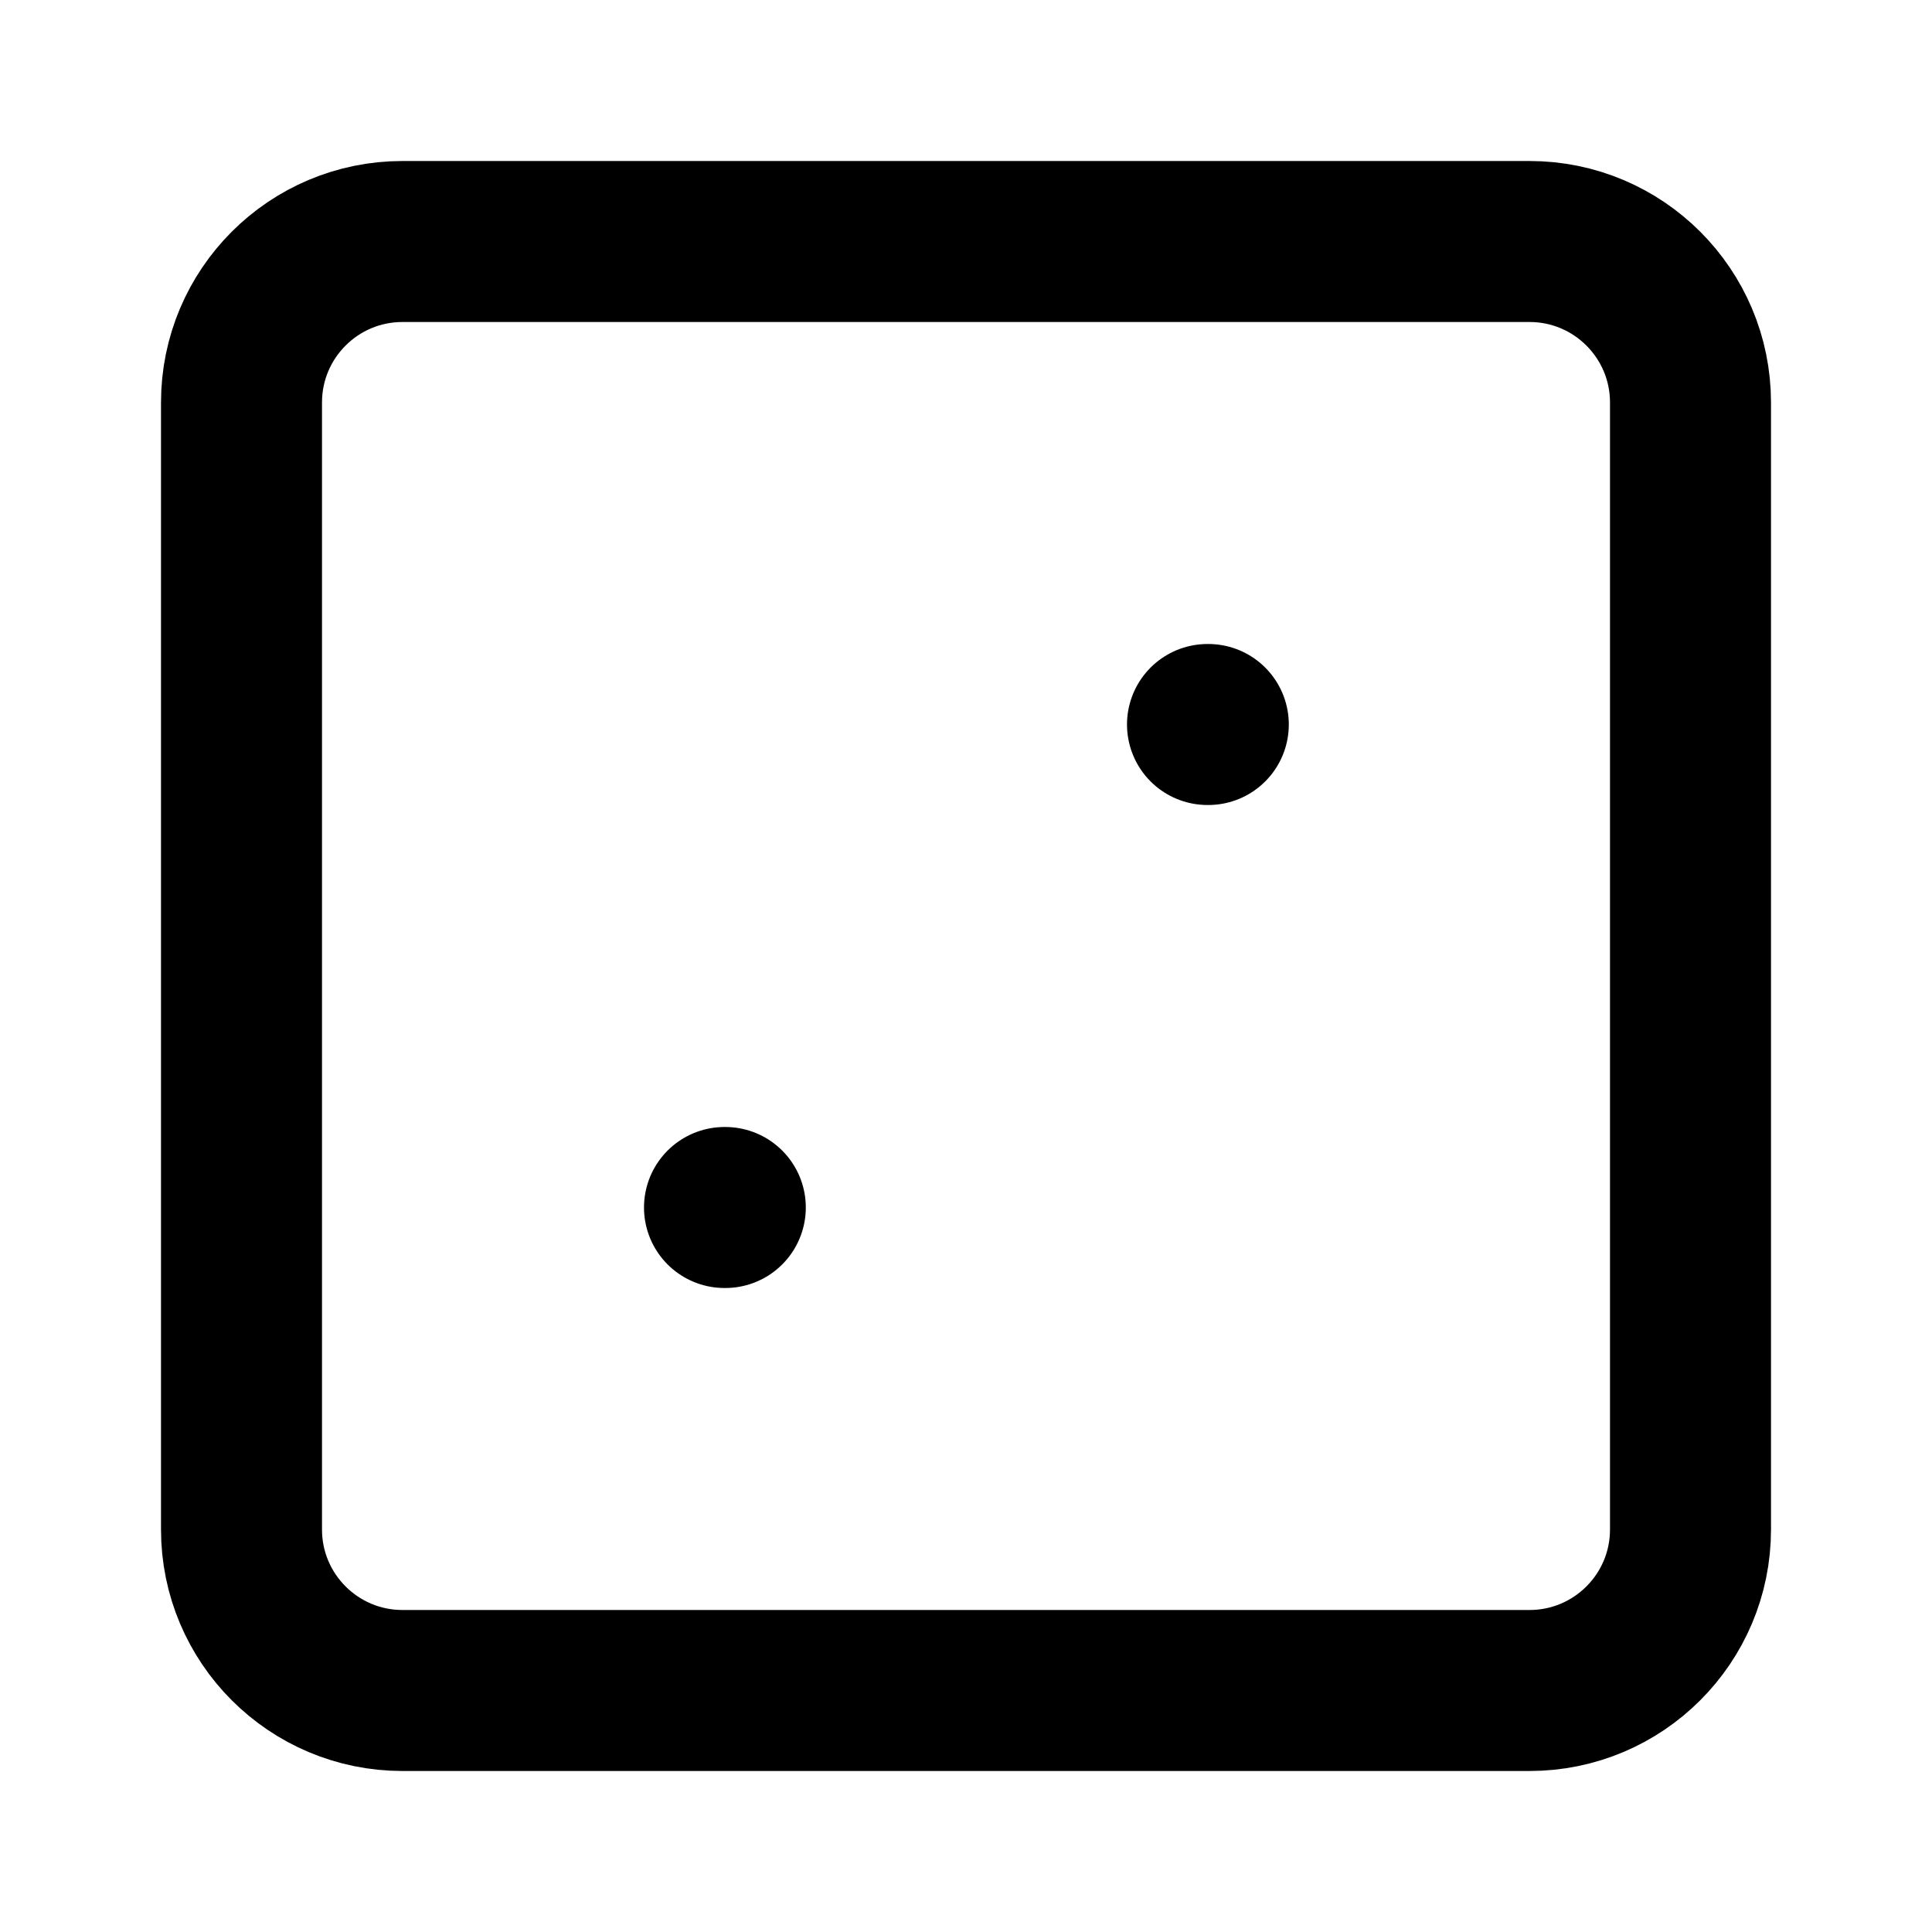
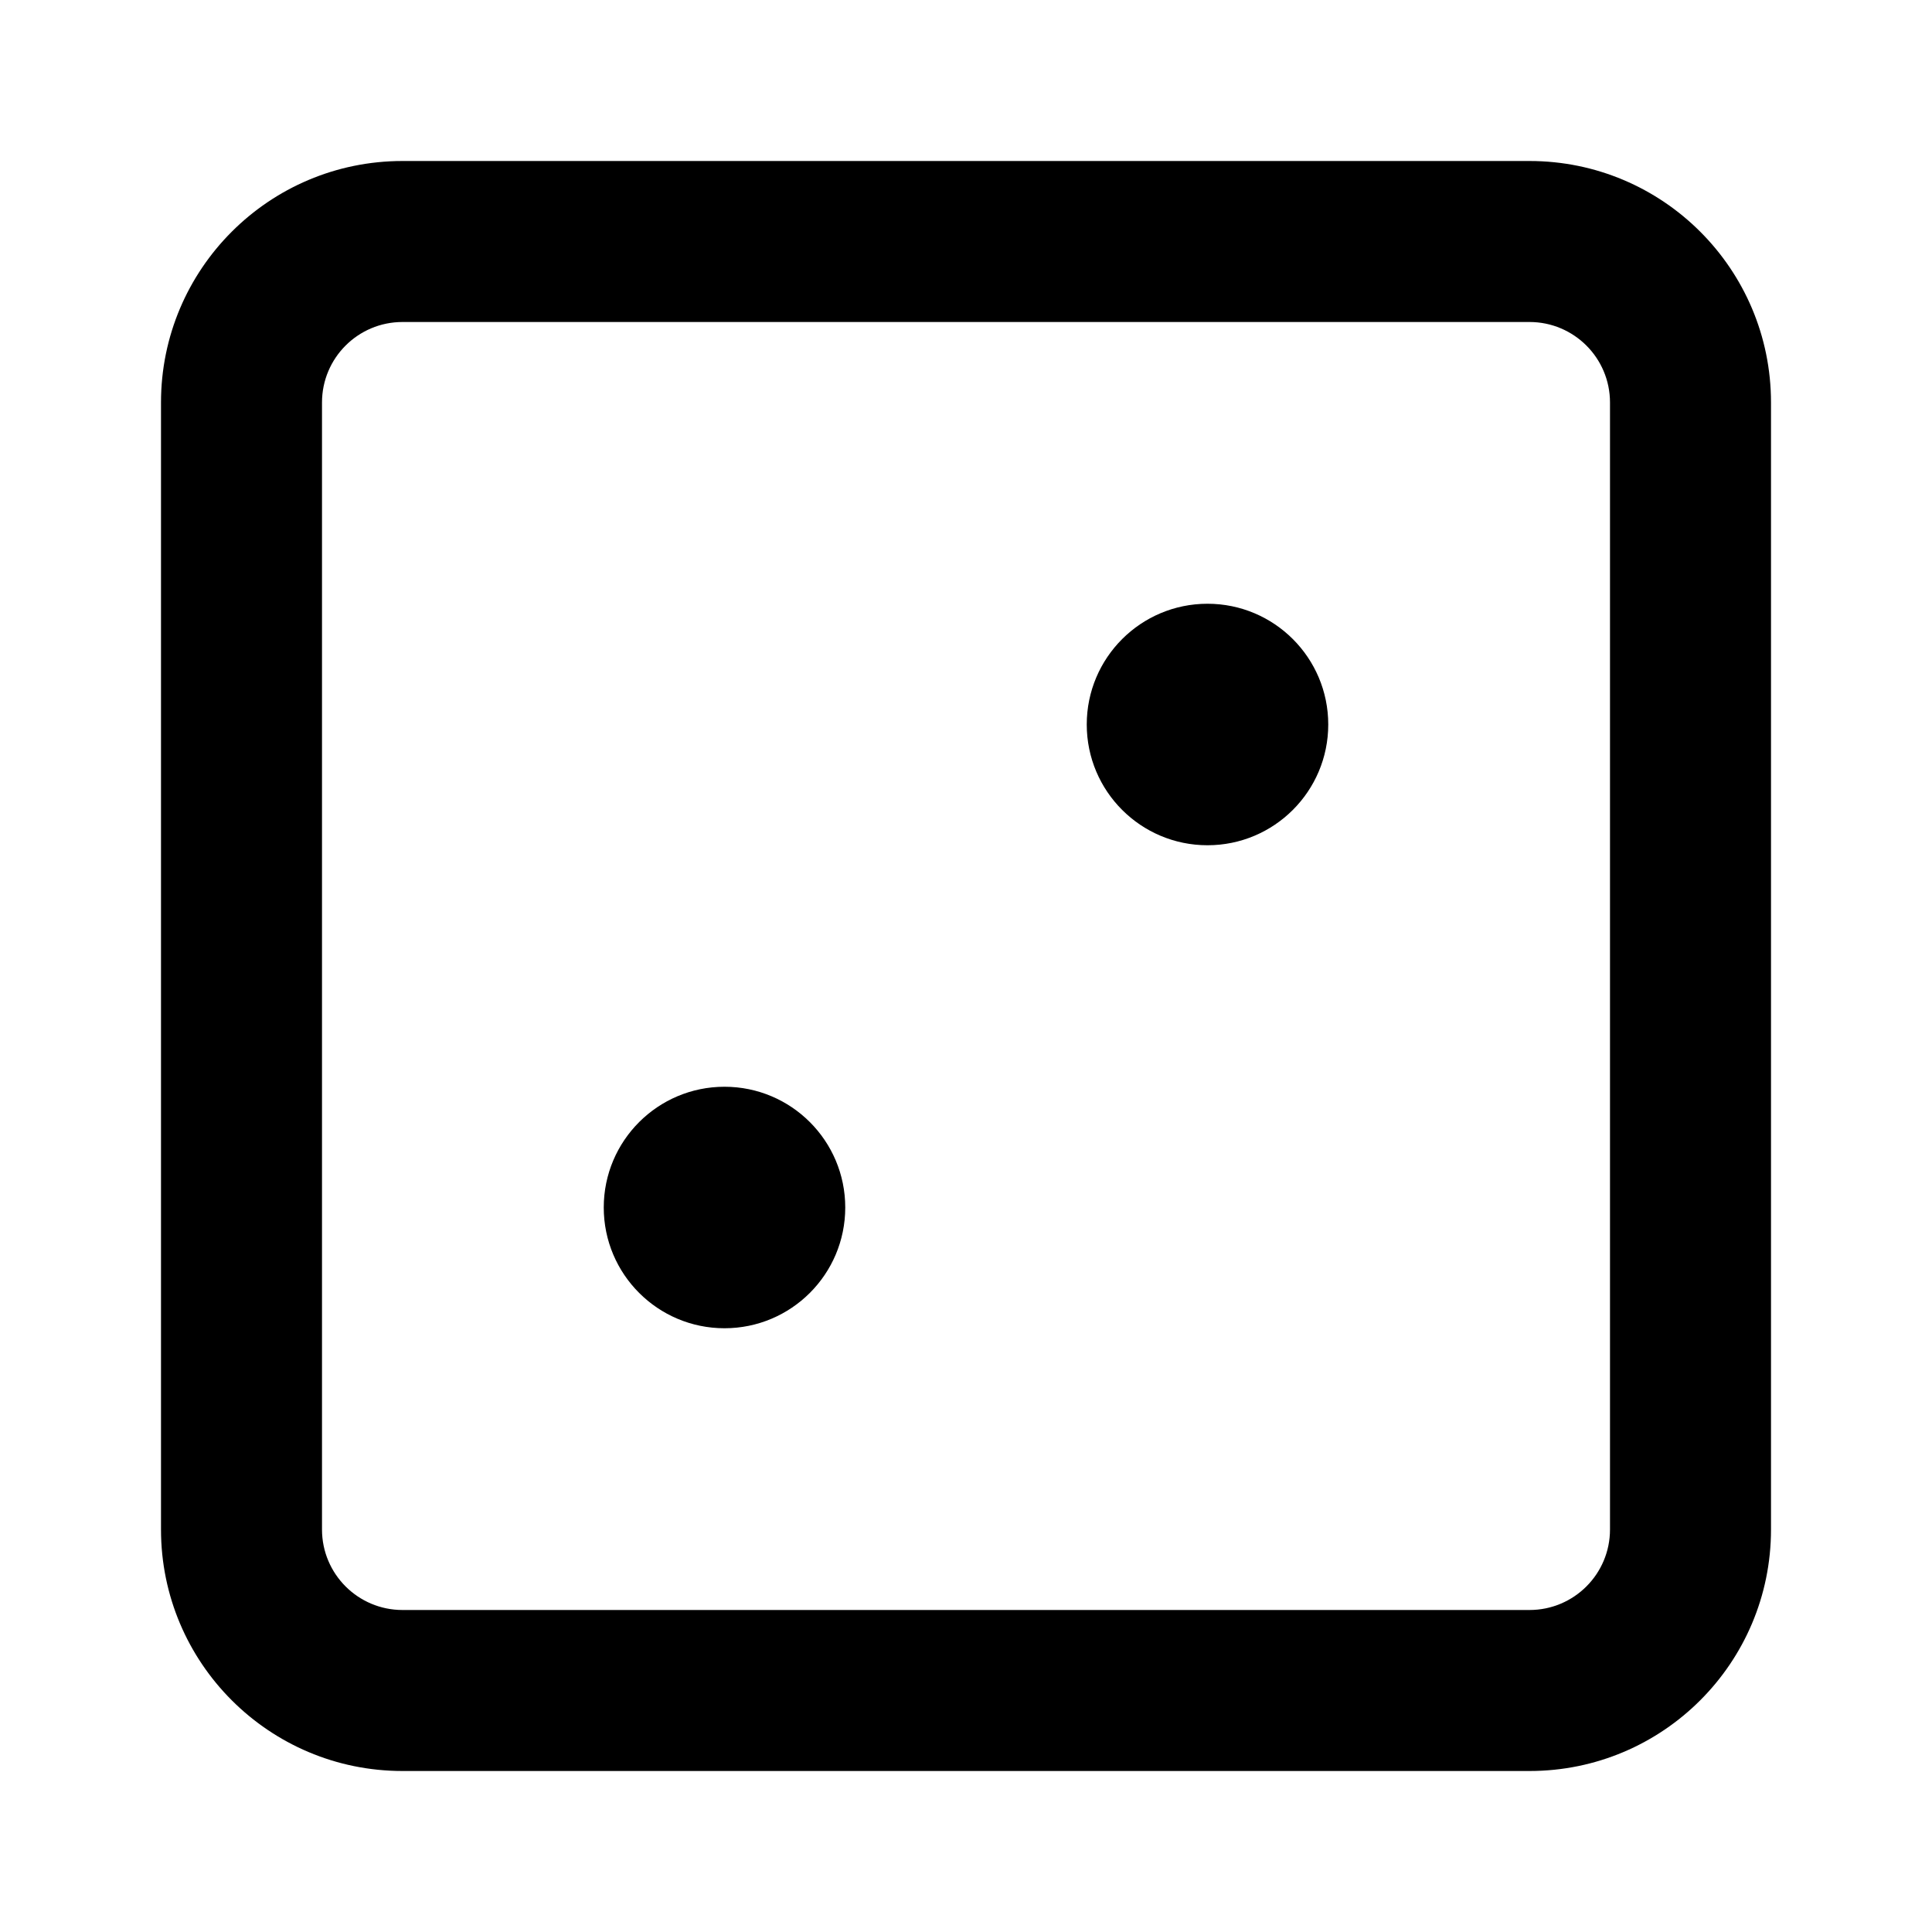
- <svg xmlns="http://www.w3.org/2000/svg" width="24" height="24" viewBox="0 0 24 24" fill="none" stroke="currentColor" stroke-width="2" stroke-linecap="round" stroke-linejoin="round">
-   <rect width="18" height="18" x="3" y="3" rx="2" ry="2" />
-   <path d="M15 9h.01" />
-   <path d="M9 15h.01" />
+ <svg xmlns="http://www.w3.org/2000/svg" width="24" height="24" viewBox="0 0 24 24" fill="currentColor">
+   <path fill-rule="evenodd" d="M5 2h14a3 3 0 0 1 3 3v14a3 3 0 0 1-3 3H5a3 3 0 0 1-3-3V5a3 3 0 0 1 3-3Zm0 2a1 1 0 0 0-1 1v14a1 1 0 0 0 1 1h14a1 1 0 0 0 1-1V5a1 1 0 0 0-1-1H5Z" />
+   <circle cx="15" cy="9" r="1.5" />
+   <circle cx="9" cy="15" r="1.5" />
</svg>
